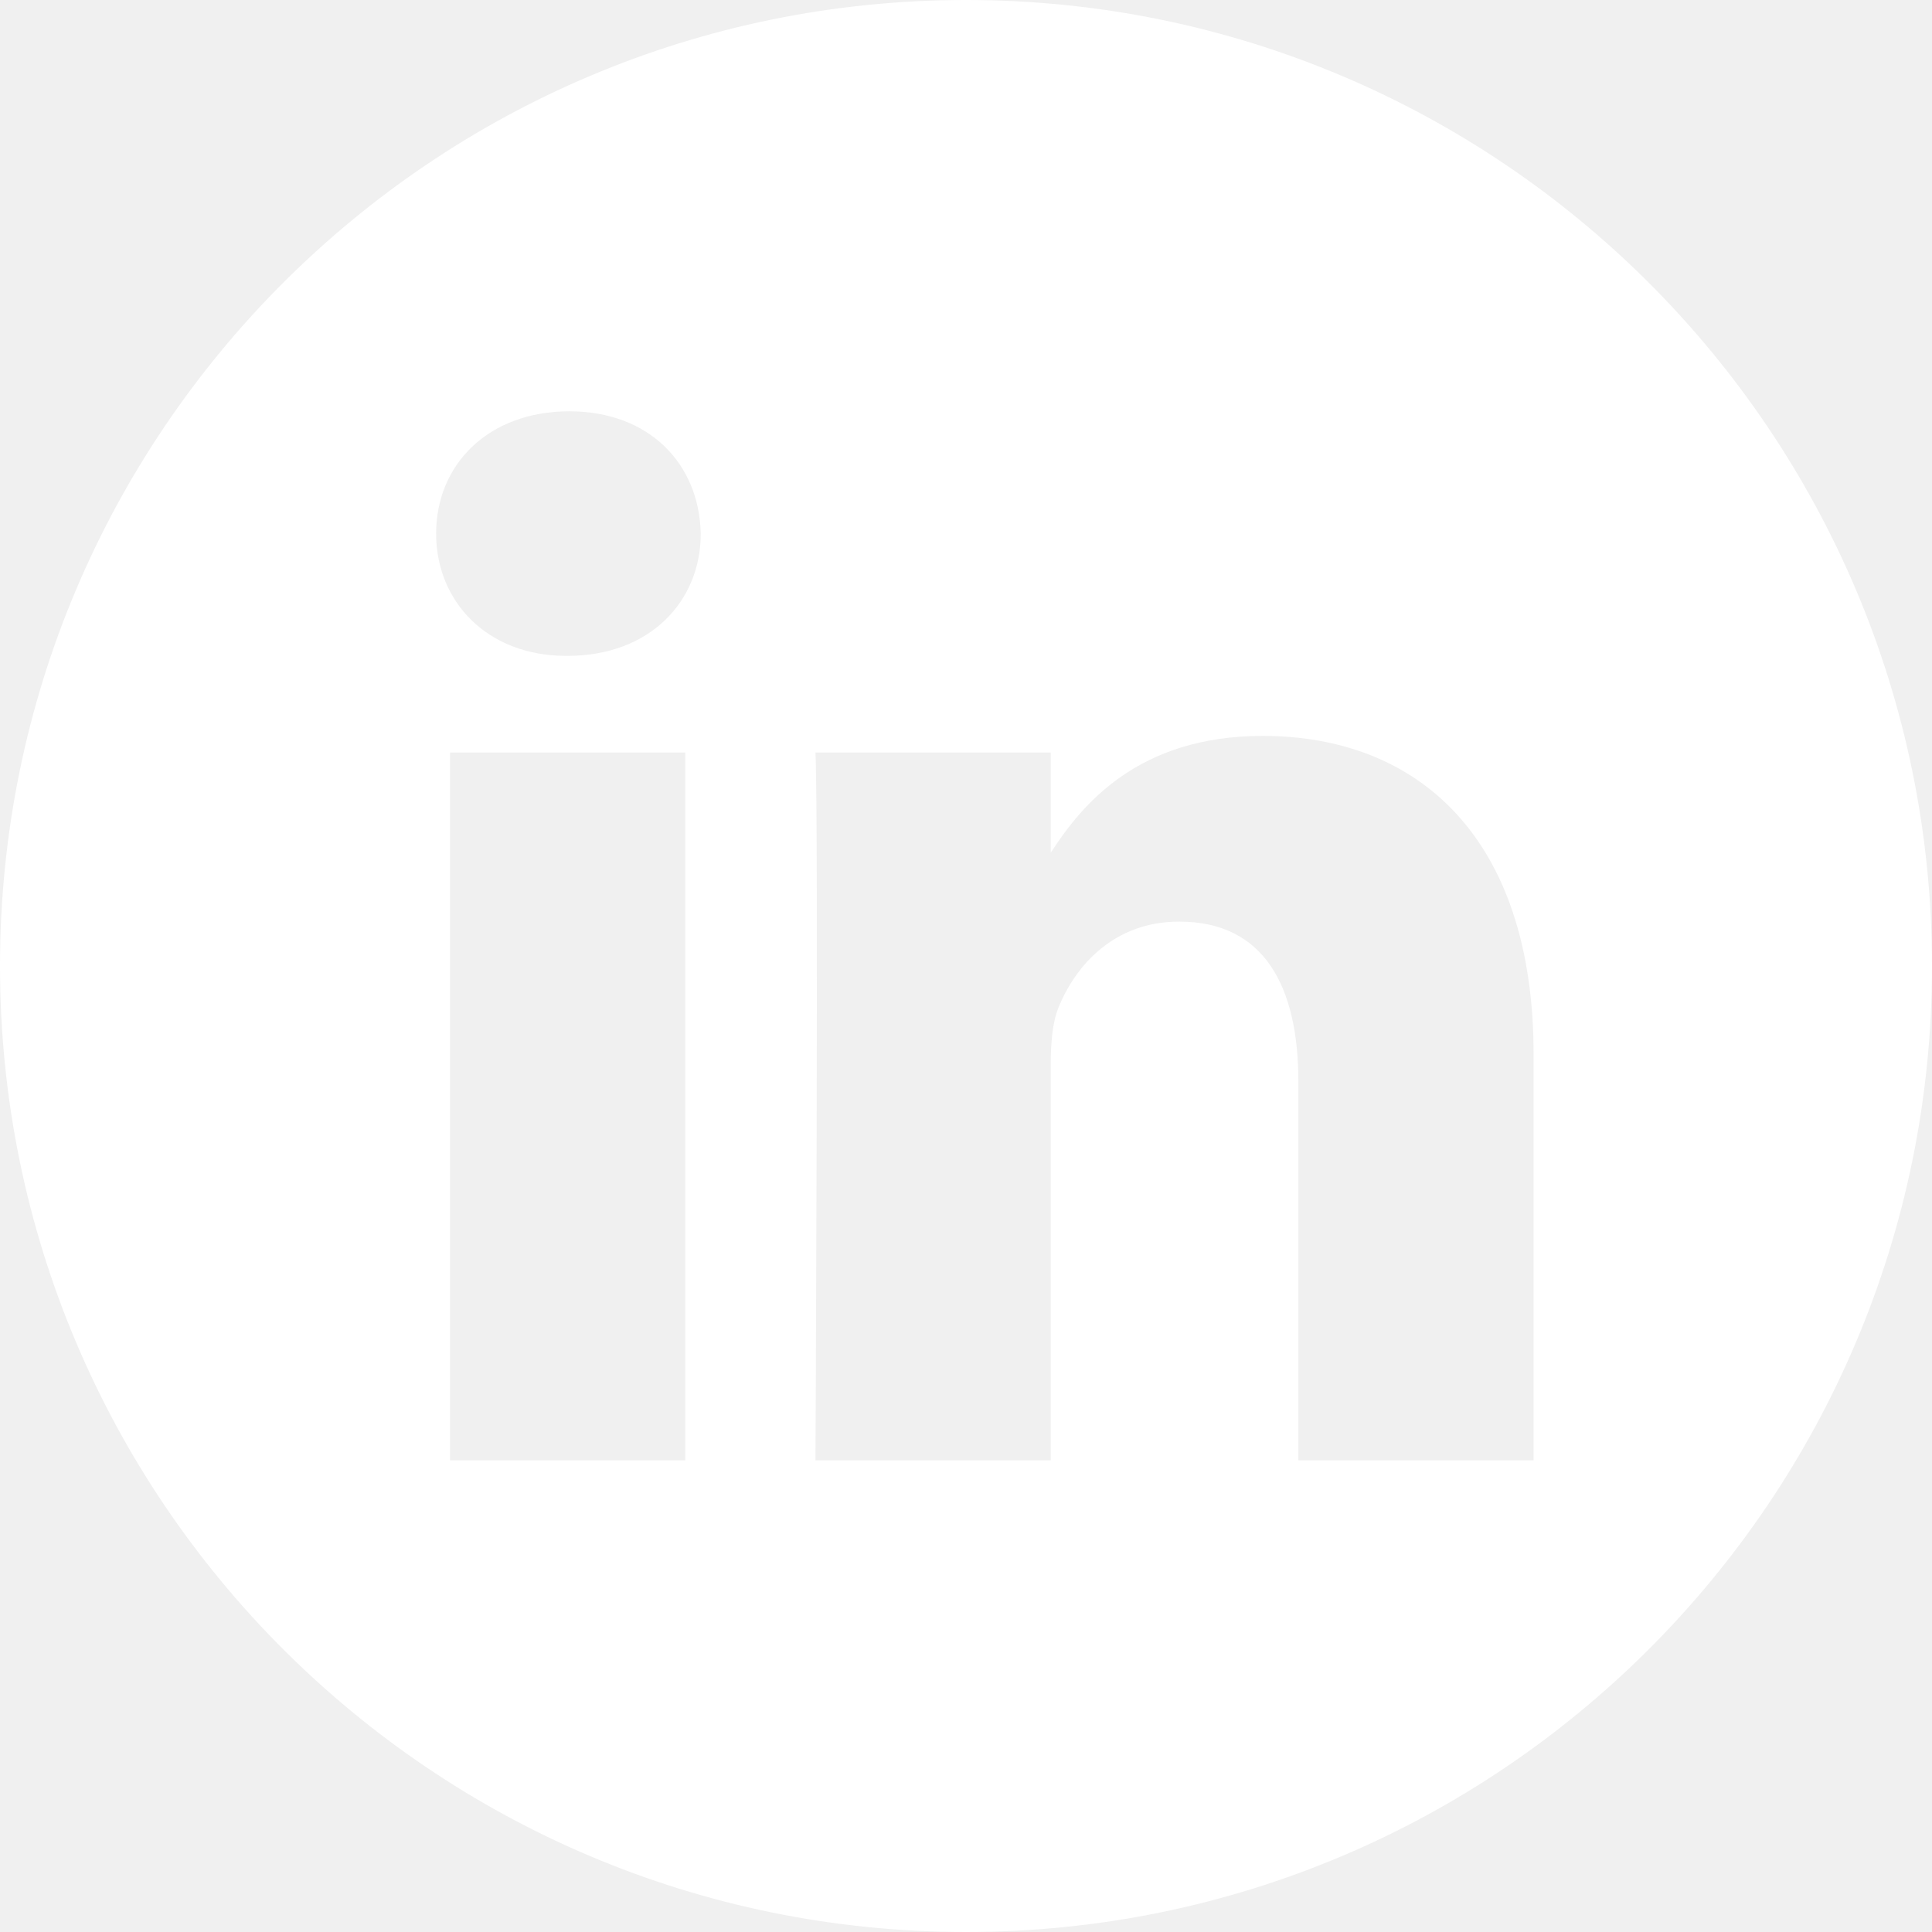
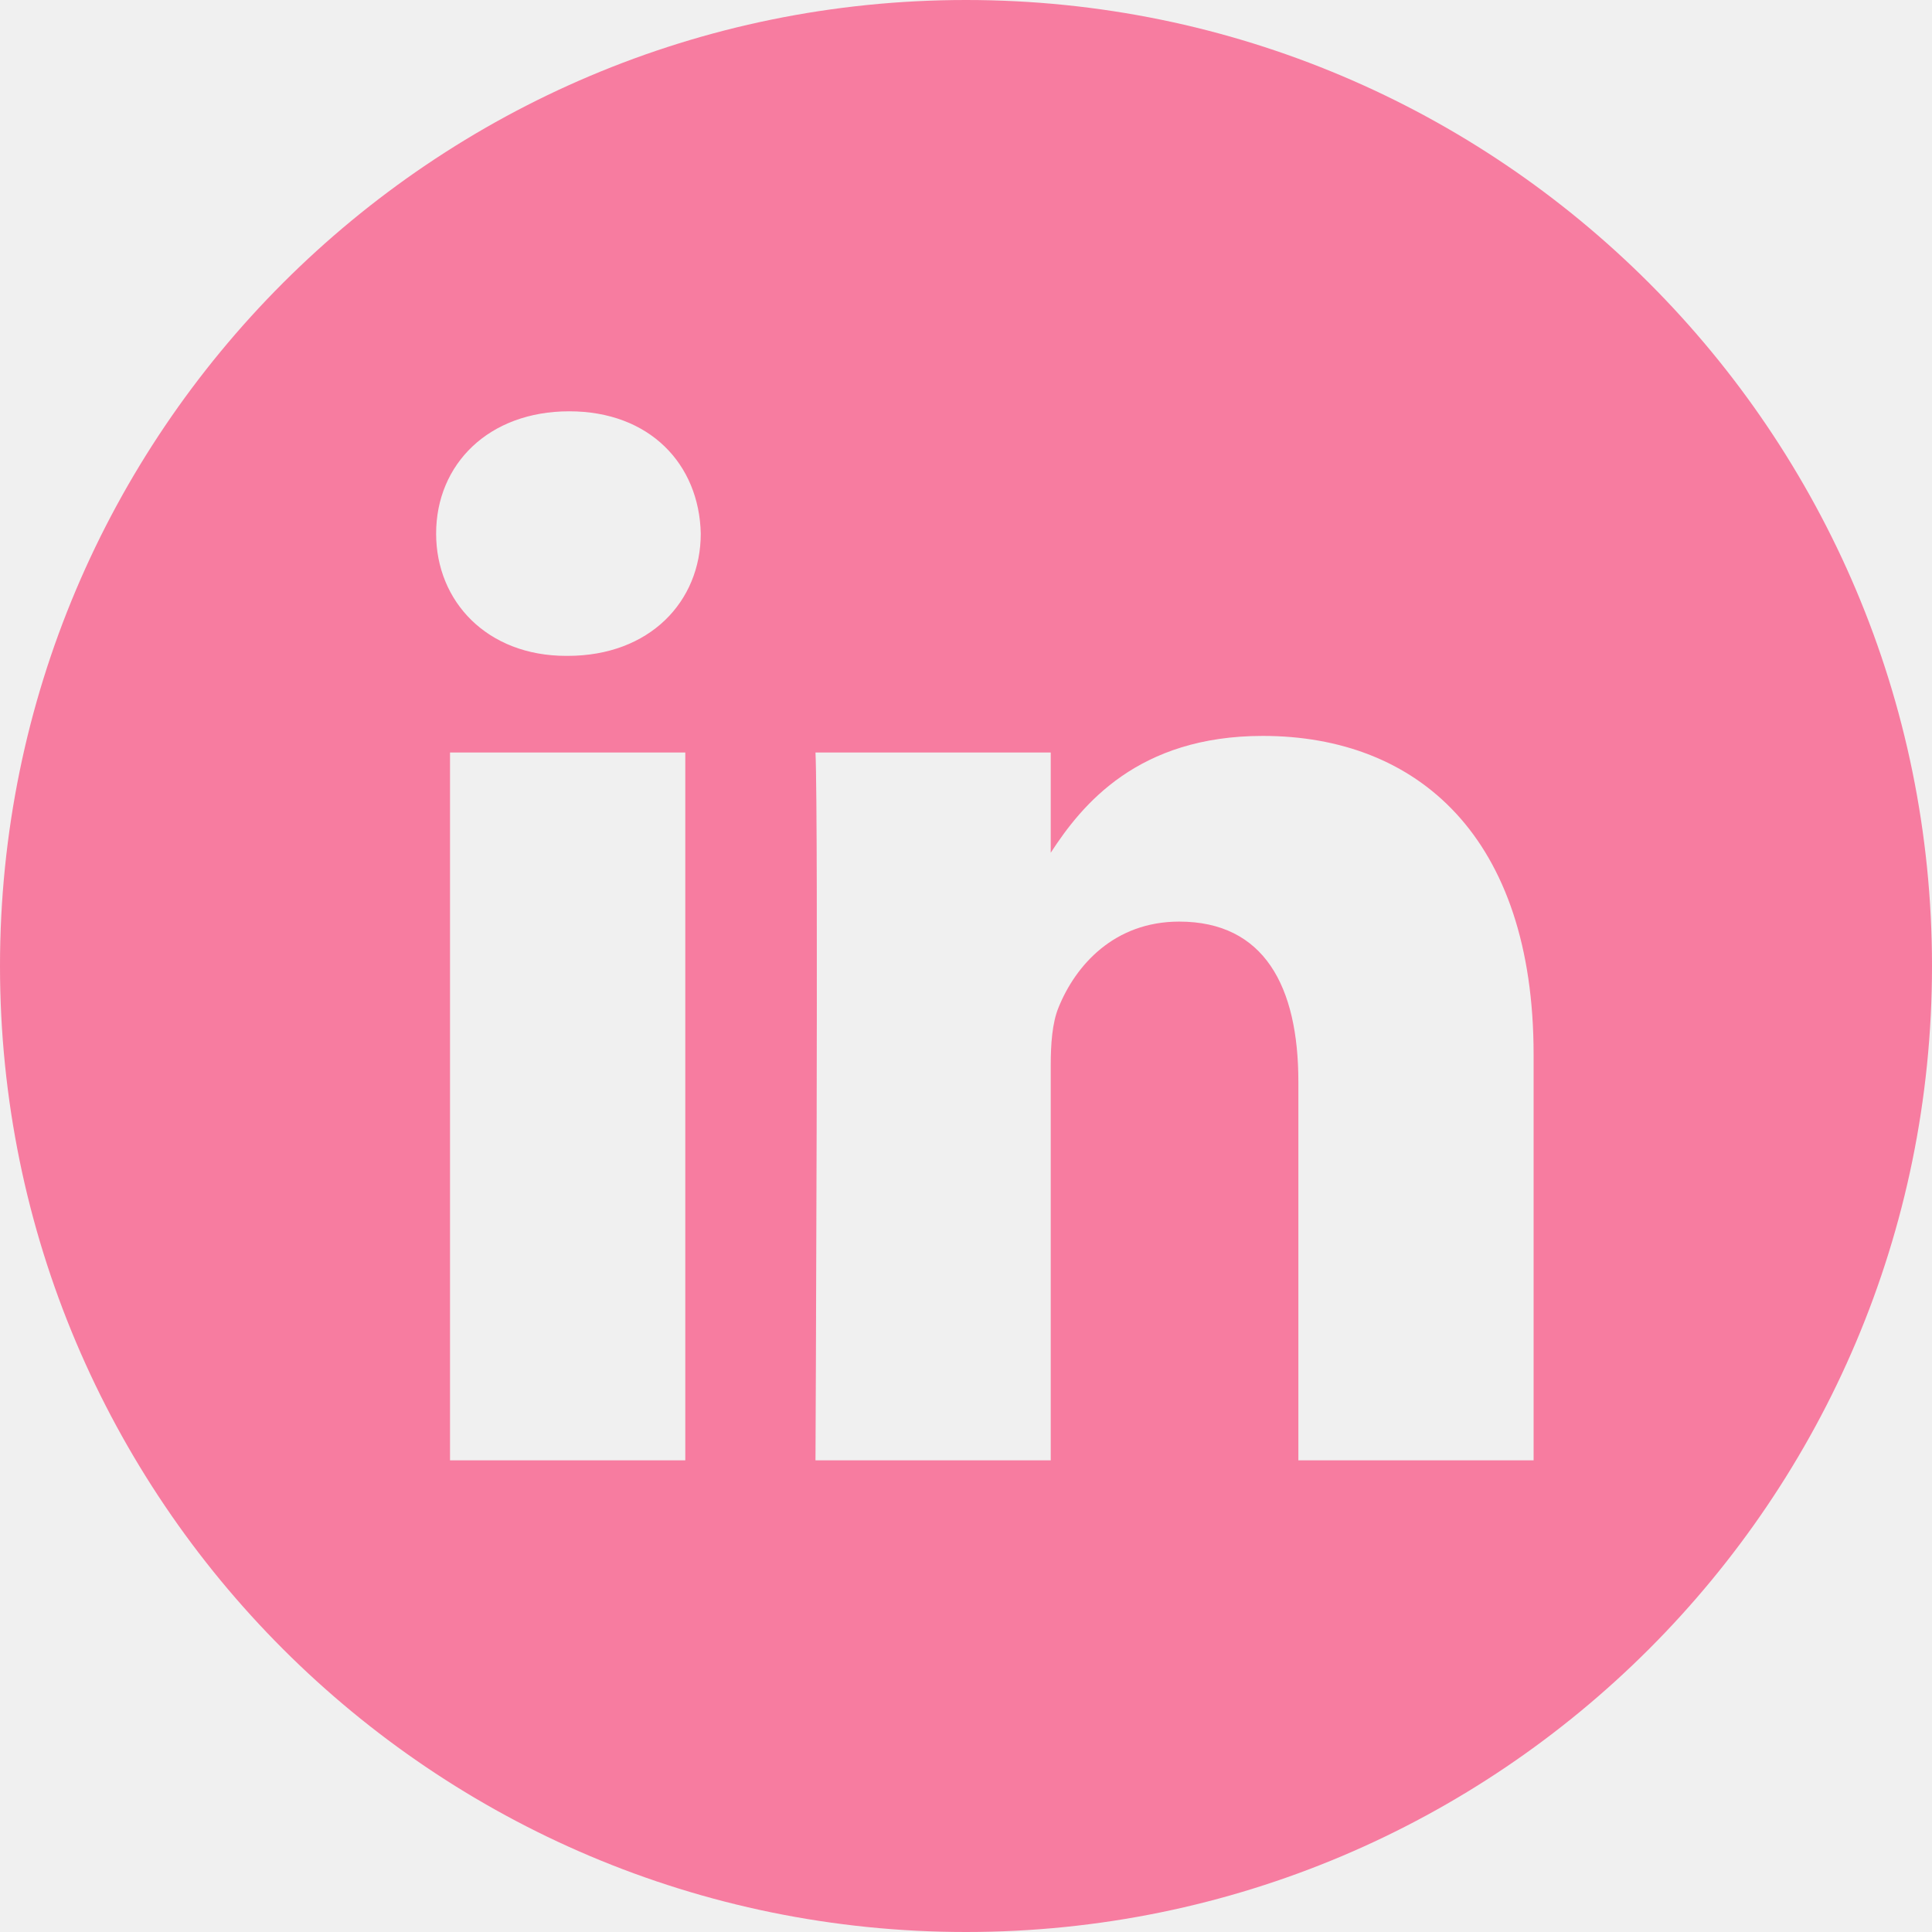
- <svg xmlns="http://www.w3.org/2000/svg" height="512pt" viewBox="0 0 512 512" width="512pt" fill="#fff">
+ <svg xmlns="http://www.w3.org/2000/svg" height="512pt" viewBox="0 0 512 512" width="512pt" fill="#f77ca0">
  <path d="m256 0c-141.363 0-256 114.637-256 256s114.637 256 256 256 256-114.637 256-256-114.637-256-256-256zm-74.391 387h-62.348v-187.574h62.348zm-31.172-213.188h-.406c-20.922 0-34.453-14.402-34.453-32.402 0-18.406 13.945-32.41 35.273-32.41 21.328 0 34.453 14.004 34.859 32.41 0 18-13.531 32.402-35.273 32.402zm255.984 213.188h-62.34v-100.348c0-25.219-9.027-42.418-31.586-42.418-17.223 0-27.48 11.602-31.988 22.801-1.648 4.008-2.051 9.609-2.051 15.215v104.75h-62.344s.816-169.977 0-187.574h62.344v26.559c8.285-12.781 23.109-30.961 56.188-30.961 41.02 0 71.777 26.809 71.777 84.422zm0 0" />
</svg>
